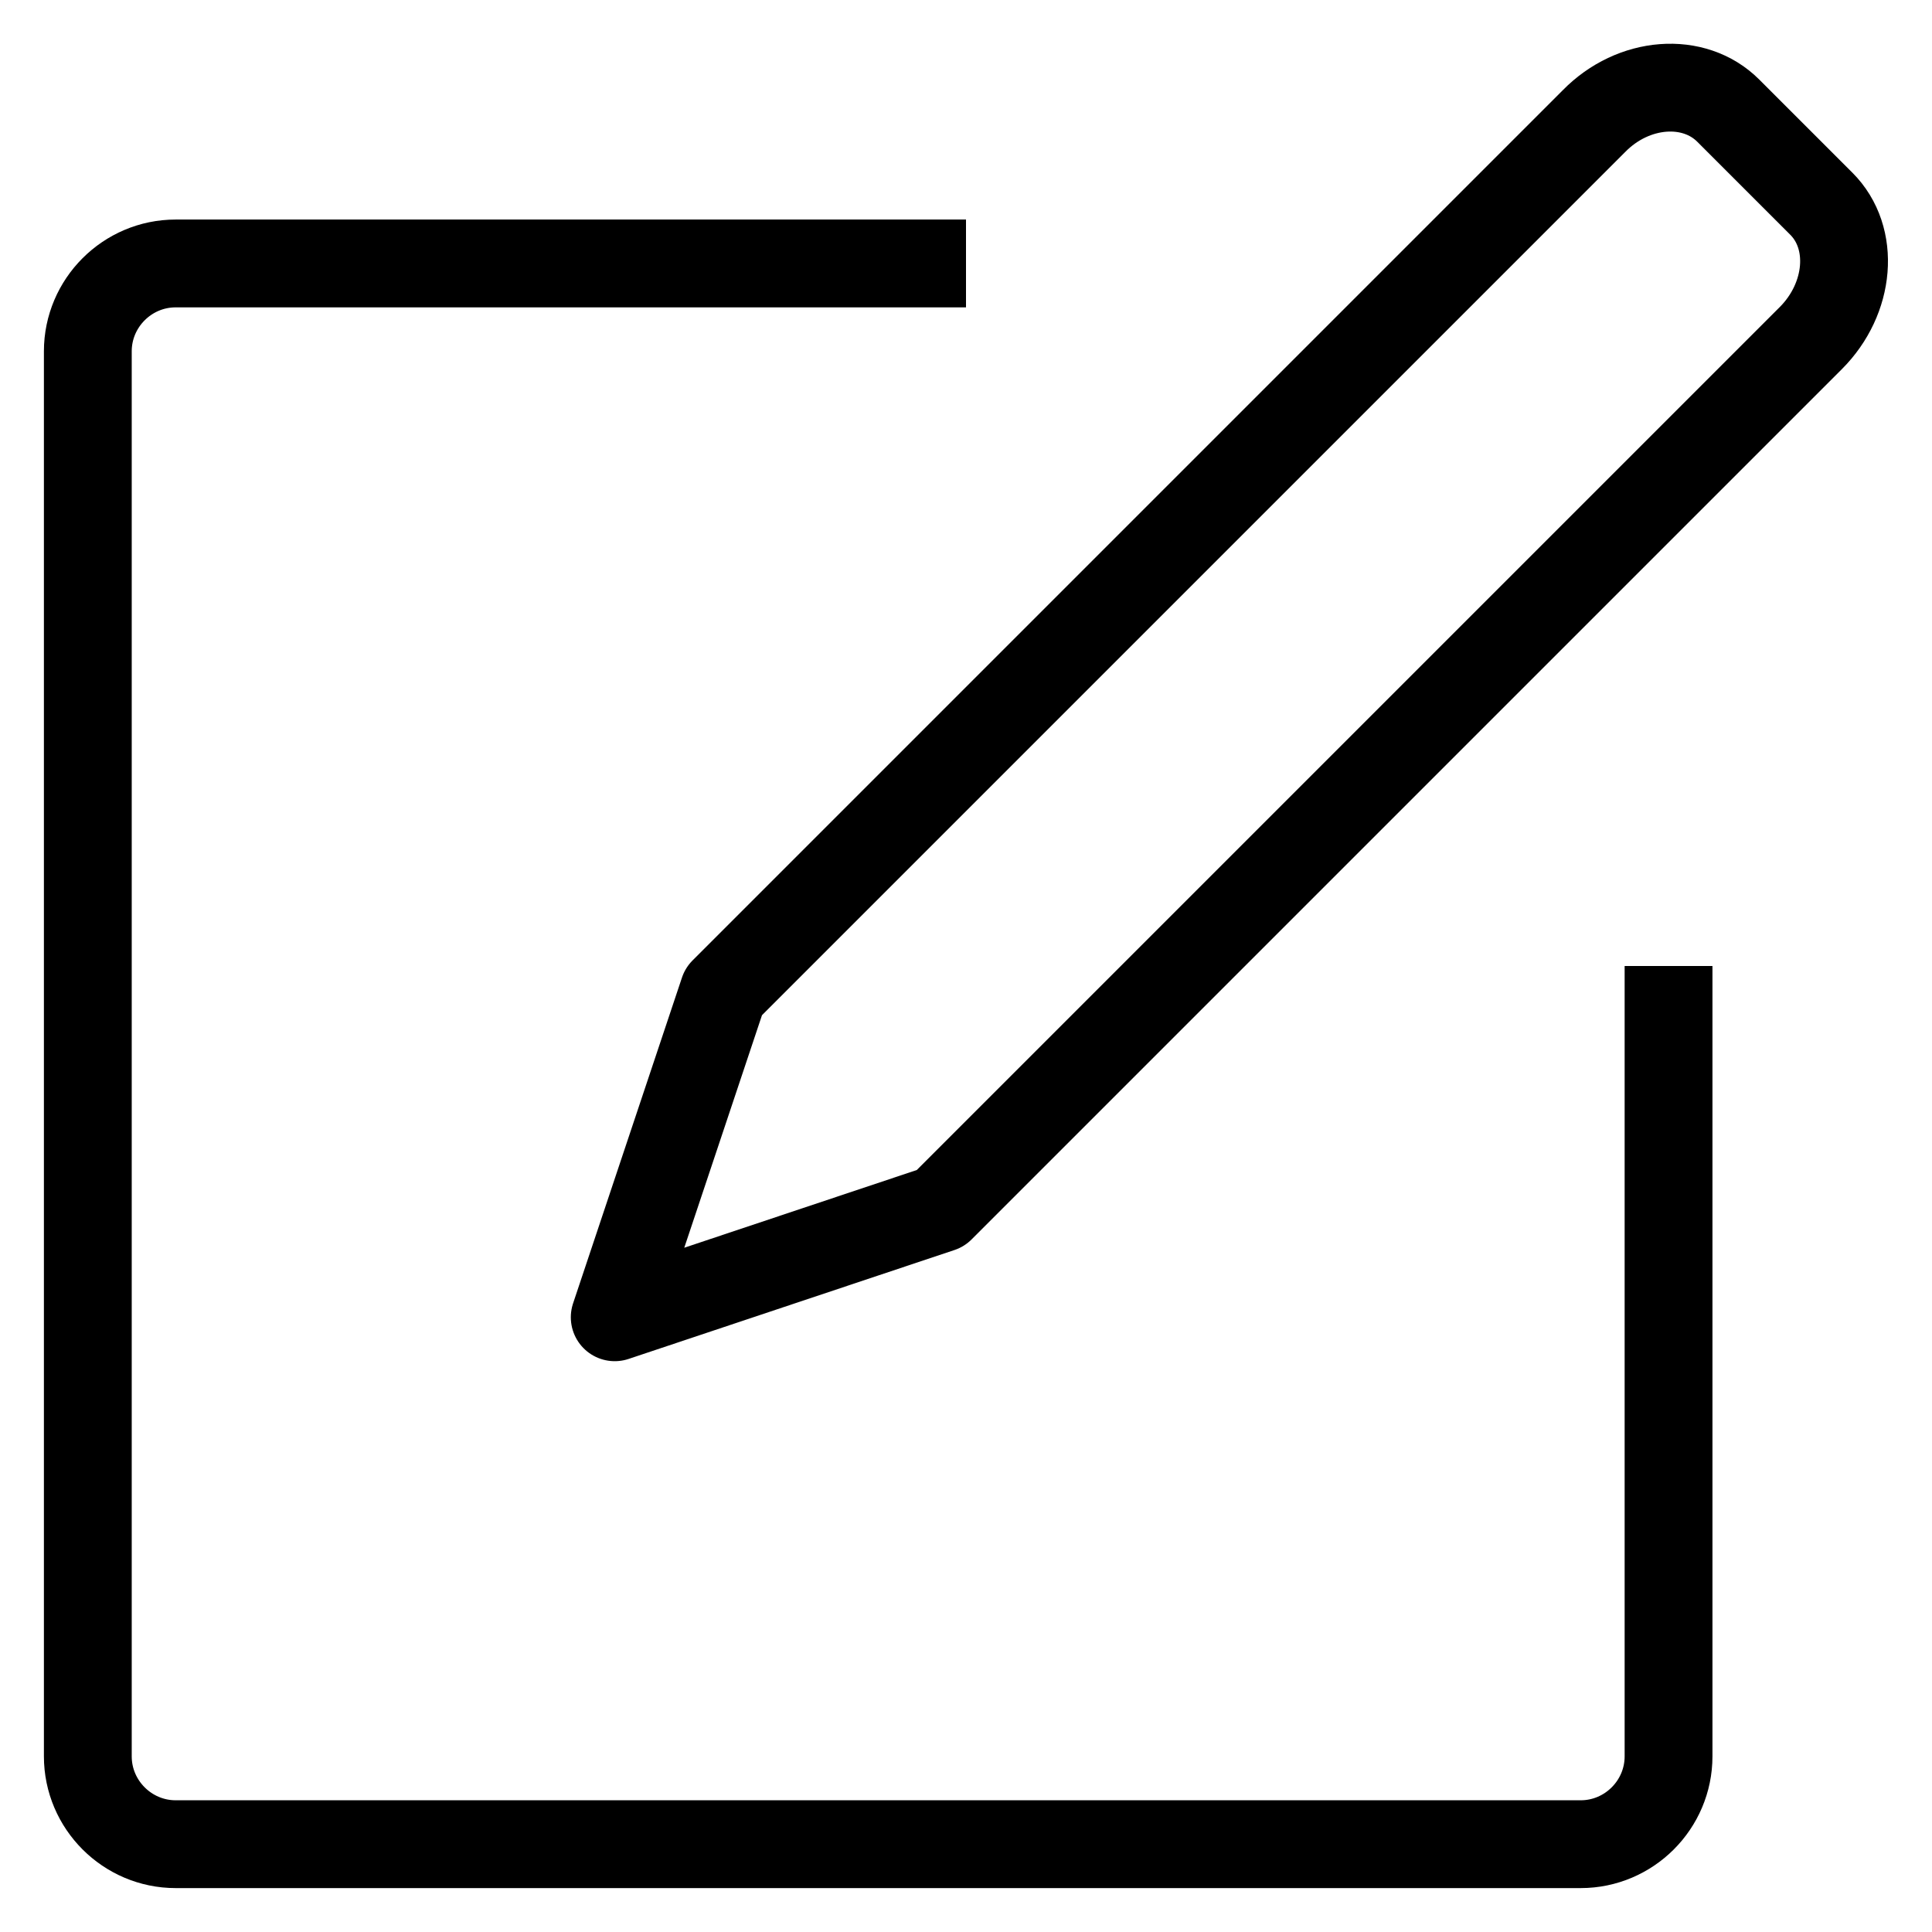
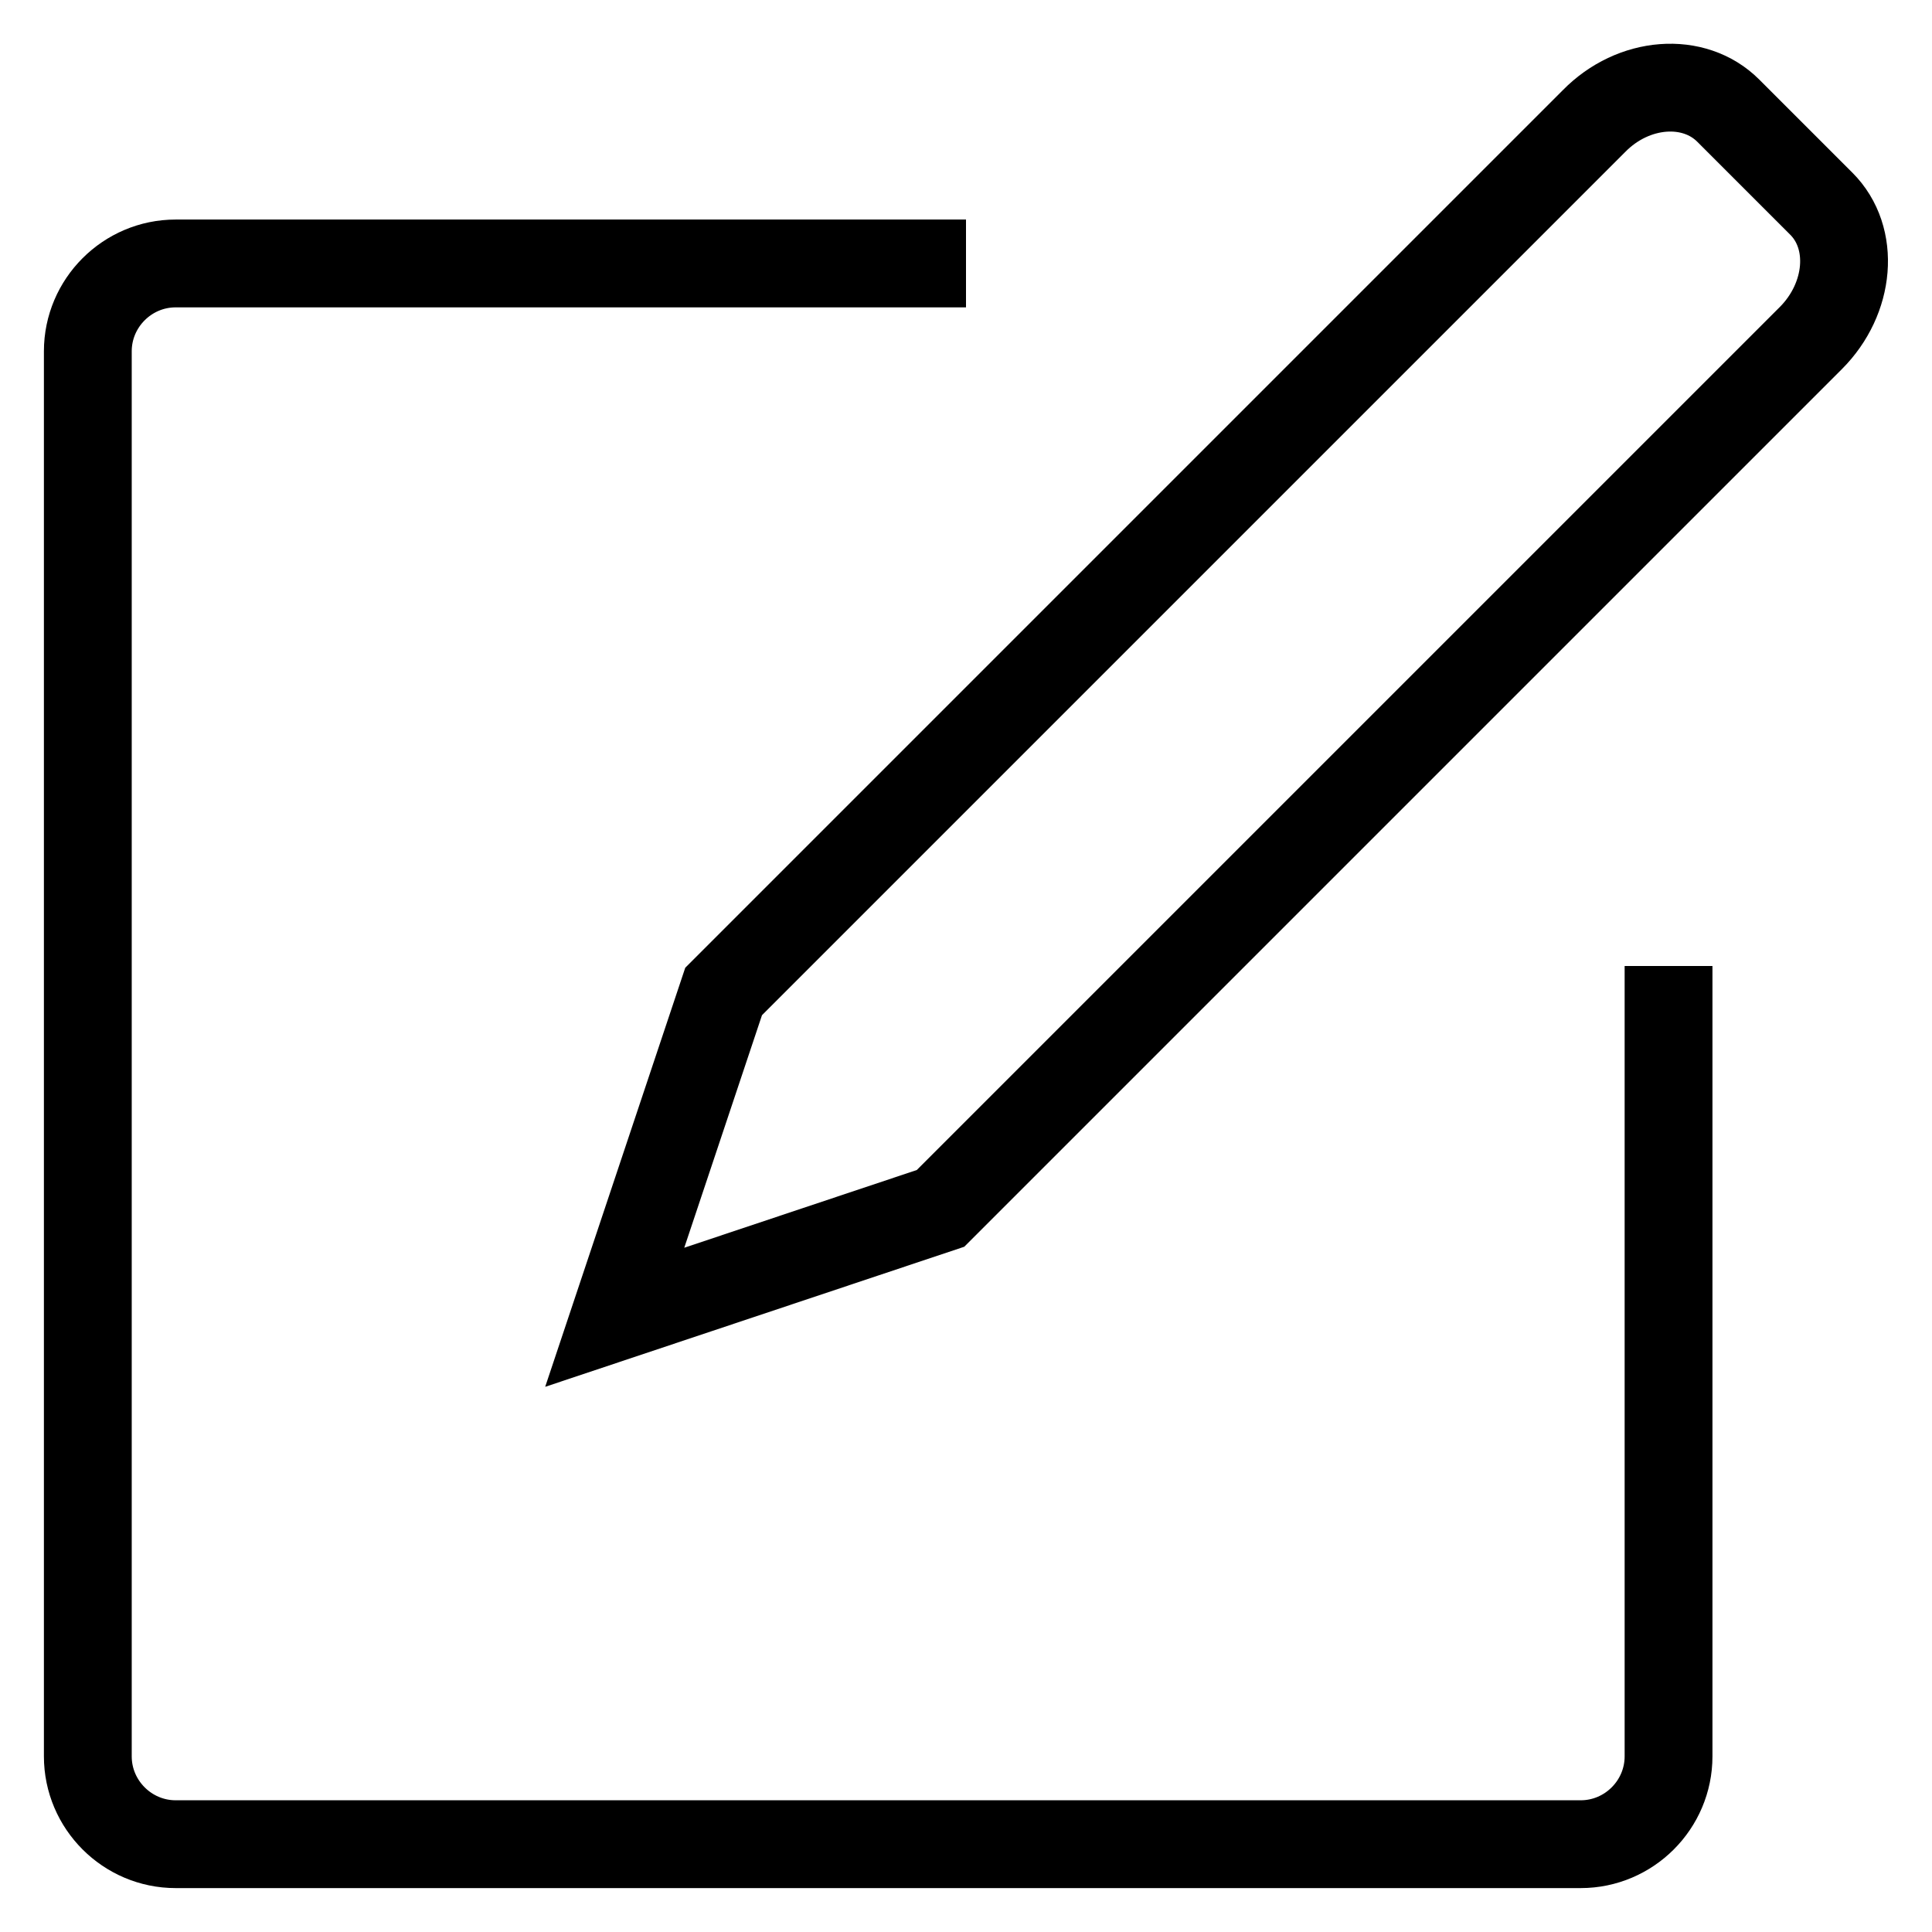
<svg xmlns="http://www.w3.org/2000/svg" fill="none" viewBox="0 0 22 22">
-   <path d="M19 11v9c0 .55-.45 1-1 1H2c-.55 0-1-.45-1-1V4c0-.55.45-1 1-1h9" stroke="currentColor" strokeMiterlimit="10" strokeLinecap="round" stroke-linejoin="round" />
-   <path d="m18.15 1.38-9.91 9.91L7 15l3.71-1.24 9.91-9.91c.45-.45.51-1.14.12-1.53l-1.06-1.06c-.39-.39-1.08-.34-1.53.12Z" stroke="currentColor" strokeMiterlimit="10" strokeLinecap="round" stroke-linejoin="round" />
+   <path d="M19 11v9c0 .55-.45 1-1 1H2c-.55 0-1-.45-1-1V4c0-.55.45-1 1-1h9" stroke="currentColor" strokeMiterlimit="10" strokeLinecap="round" strokeLinejoin="round" />
+   <path d="m18.15 1.38-9.91 9.91L7 15l3.71-1.24 9.91-9.91c.45-.45.51-1.14.12-1.53l-1.06-1.06c-.39-.39-1.08-.34-1.53.12Z" stroke="currentColor" strokeMiterlimit="10" strokeLinecap="round" strokeLinejoin="round" />
</svg>
